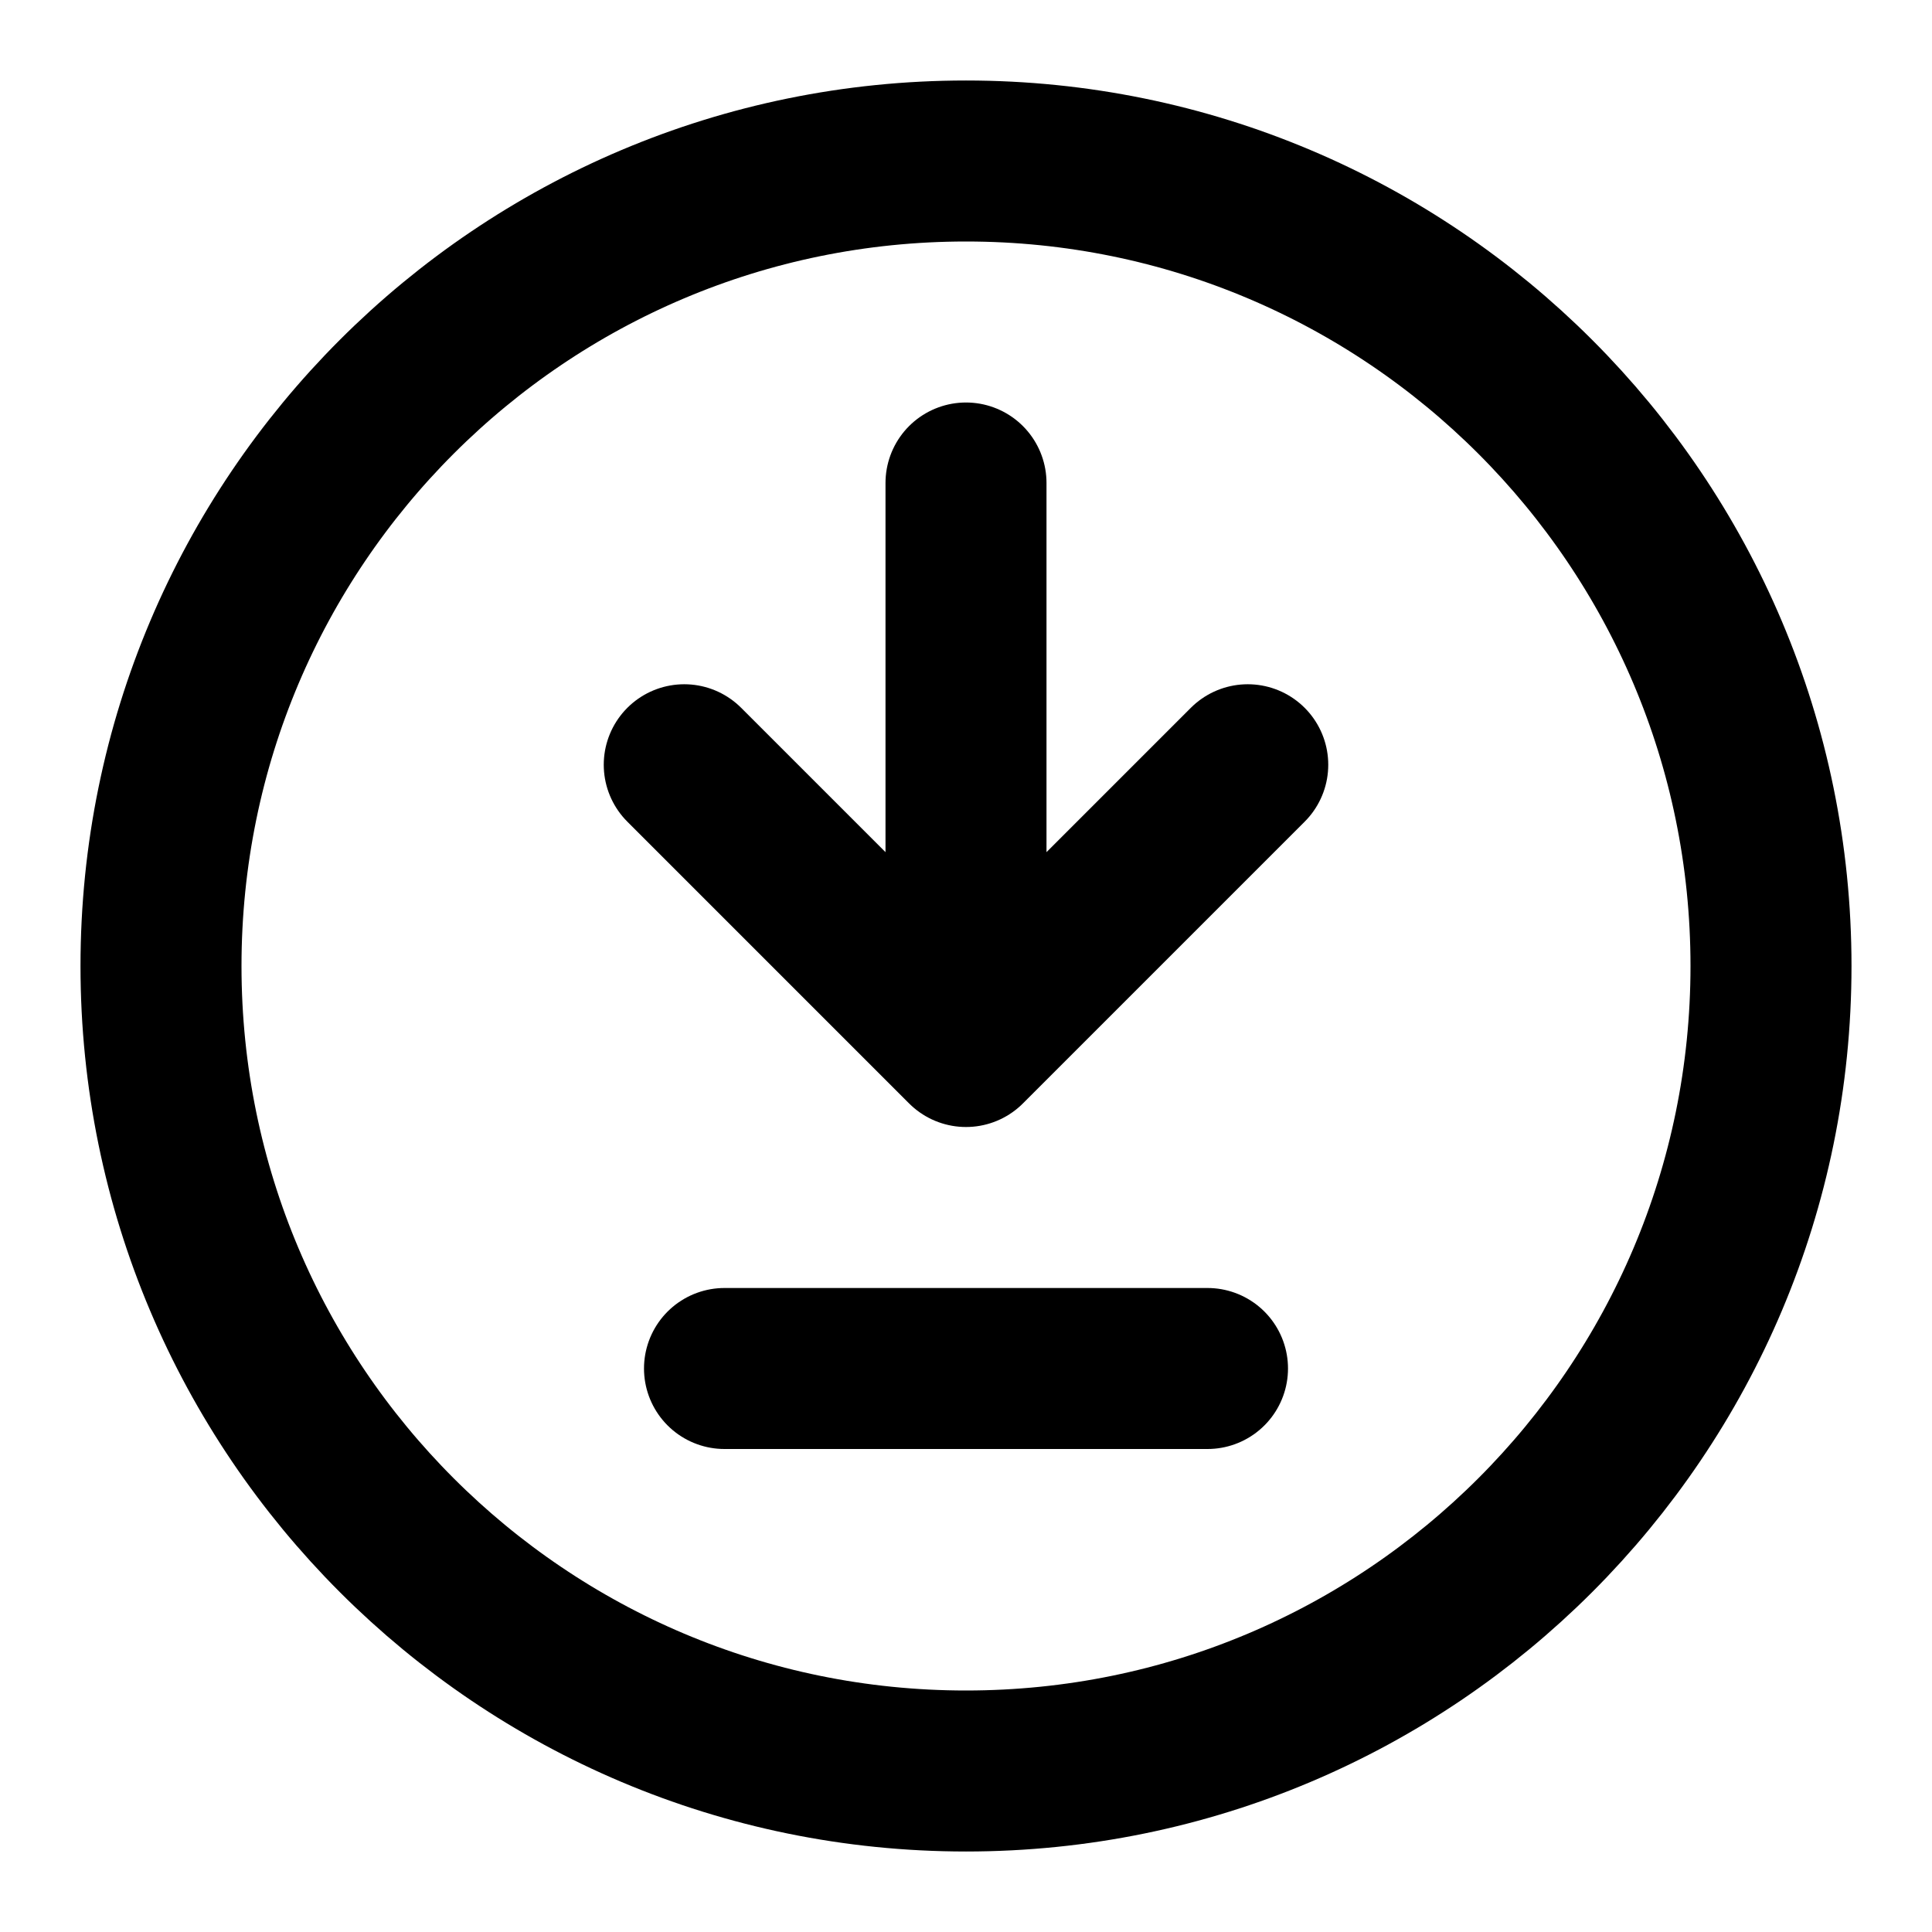
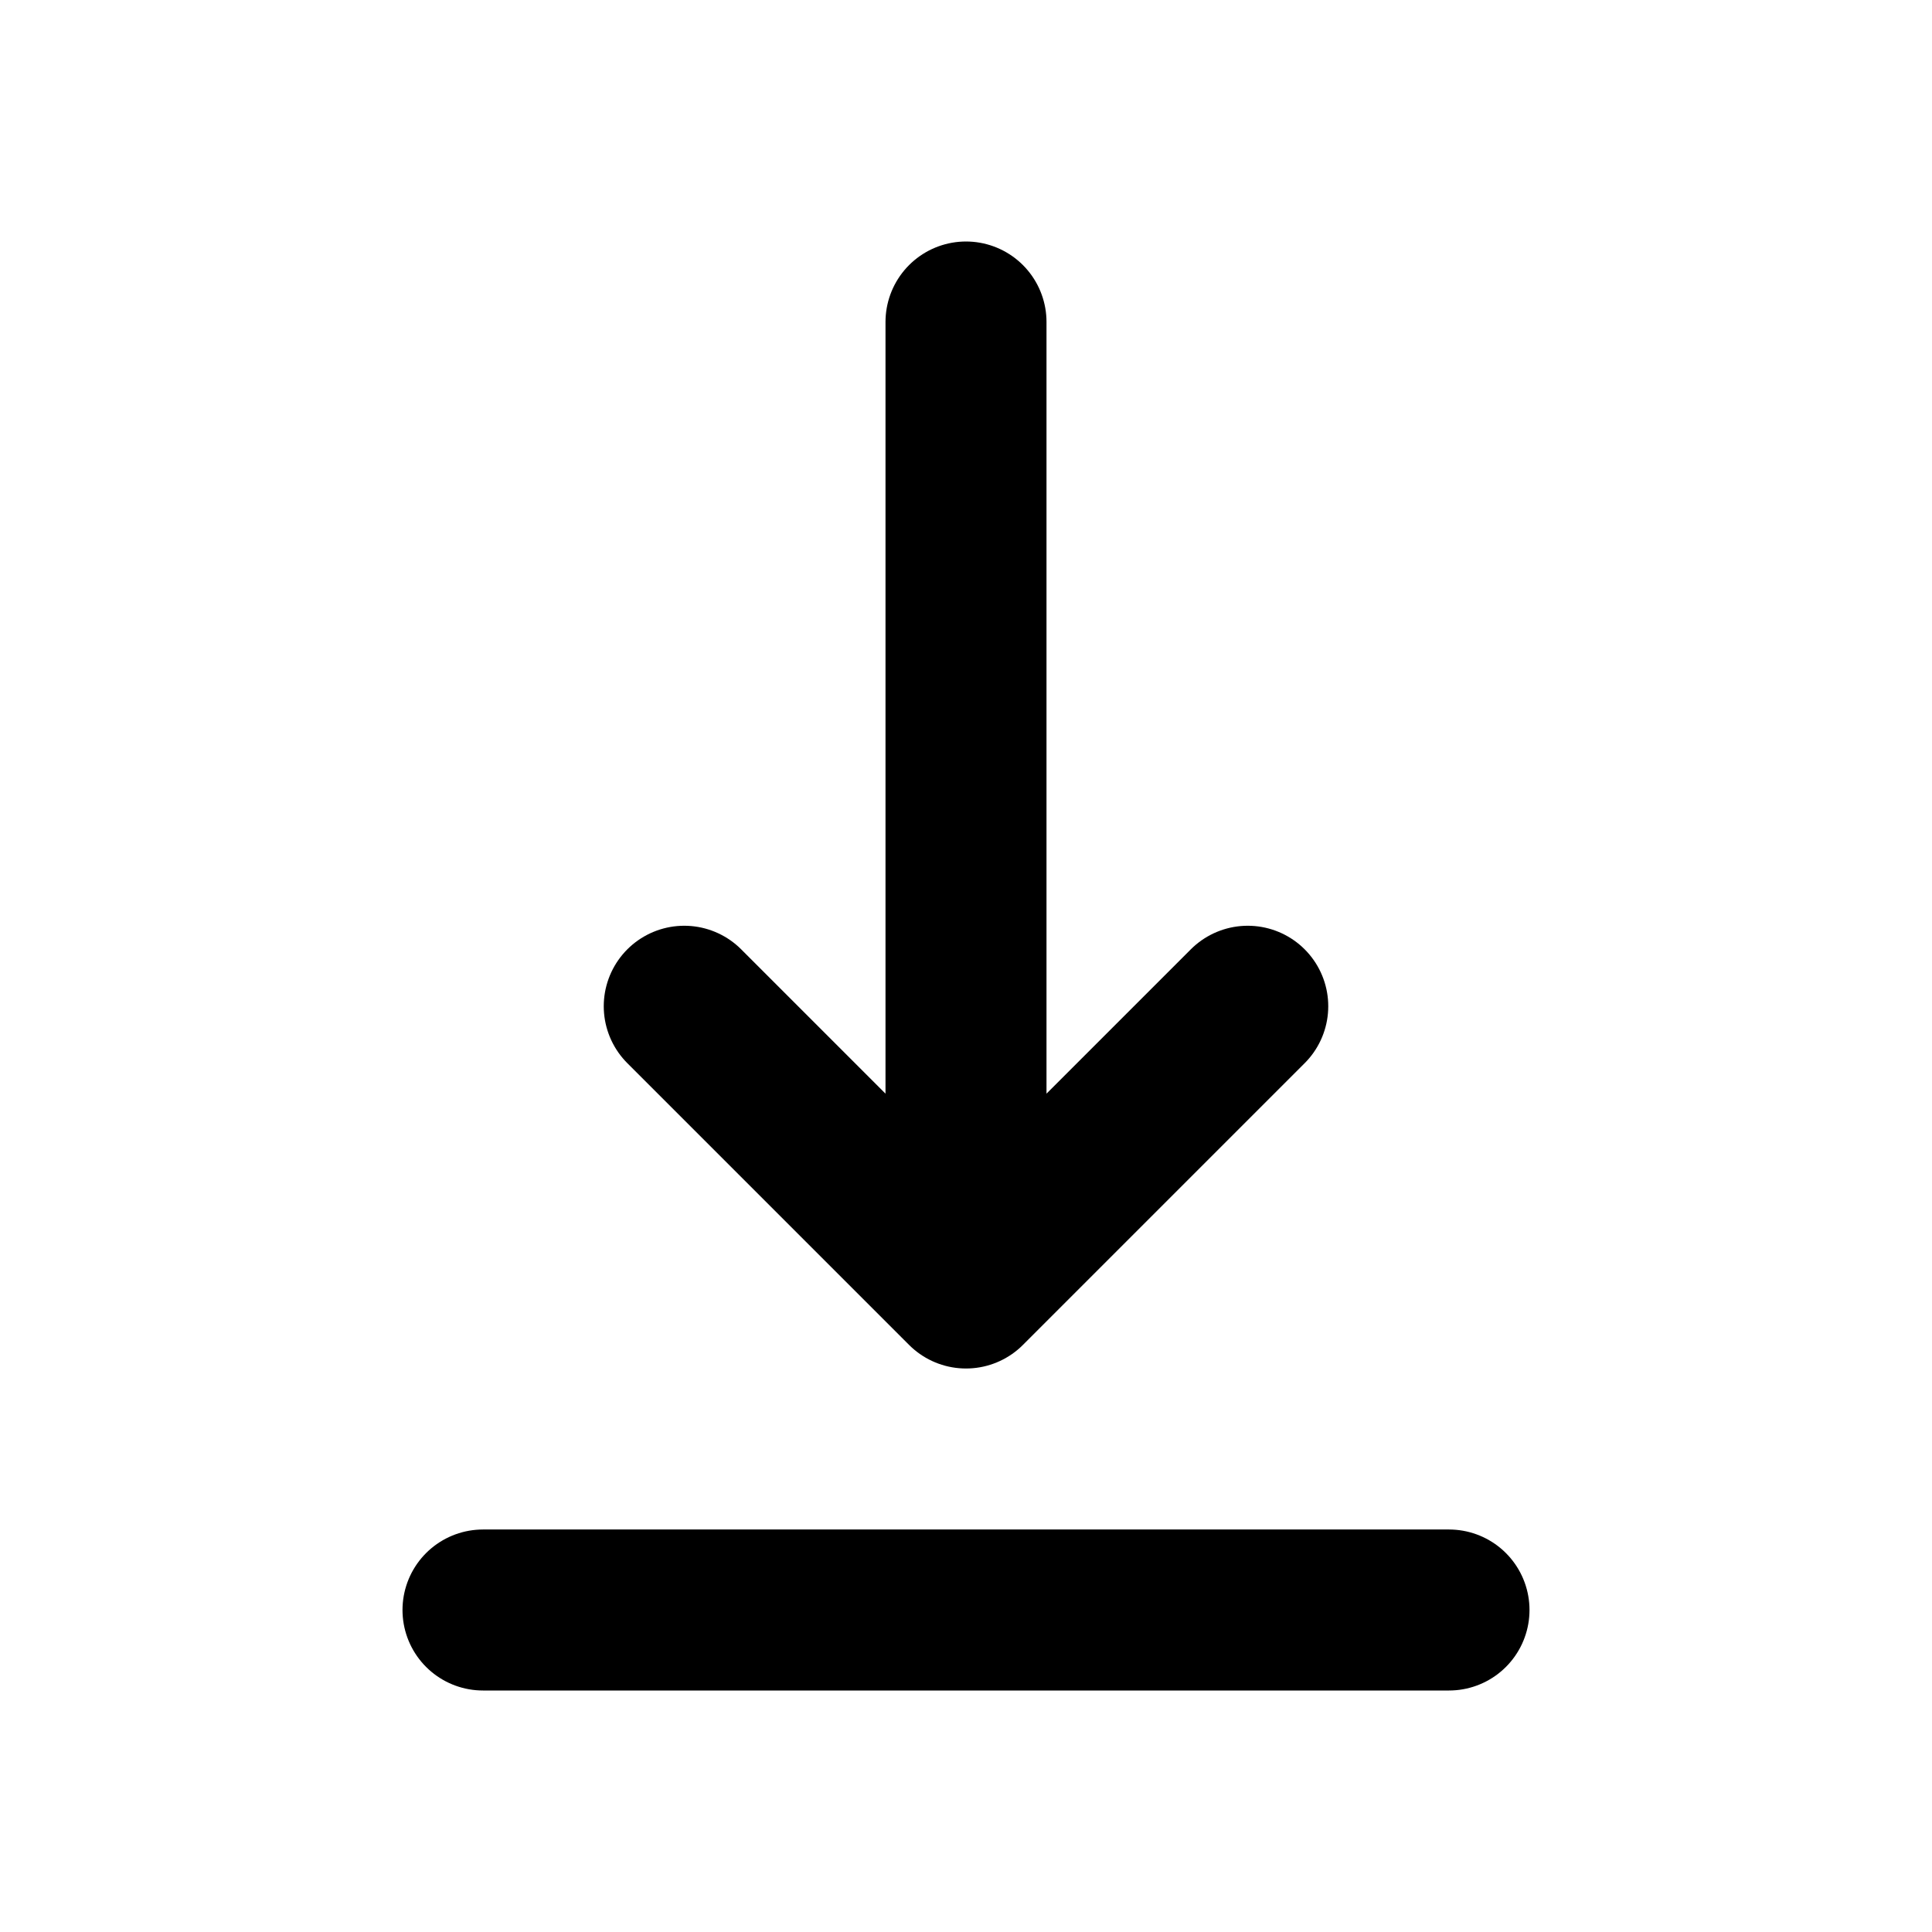
<svg xmlns="http://www.w3.org/2000/svg" width="24px" height="24px" stroke-width="2" viewBox="0 0 24 24" fill="none" color="#000000">
-   <path d="M9 17L15 17" stroke="#000000" stroke-width="2" stroke-linecap="round" stroke-linejoin="round" />
-   <path d="M12 6V13M12 13L15.5 9.5M12 13L8.5 9.5" stroke="#000000" stroke-width="2" stroke-linecap="round" stroke-linejoin="round" />
-   <path d="M12 22C17.523 22 22 17.523 22 12C22 6.477 17.523 2 12 2C6.477 2 2 6.477 2 12C2 17.523 6.477 22 12 22Z" stroke="#000000" stroke-width="2" stroke-linecap="round" stroke-linejoin="round" />
+   <path d="M6 20L18 20" stroke="#000000" stroke-width="2" stroke-linecap="round" stroke-linejoin="round" />
+   <path d="M12 4V16M12 16L15.5 12.5M12 16L8.5 12.5" stroke="#000000" stroke-width="2" stroke-linecap="round" stroke-linejoin="round" />
</svg>
